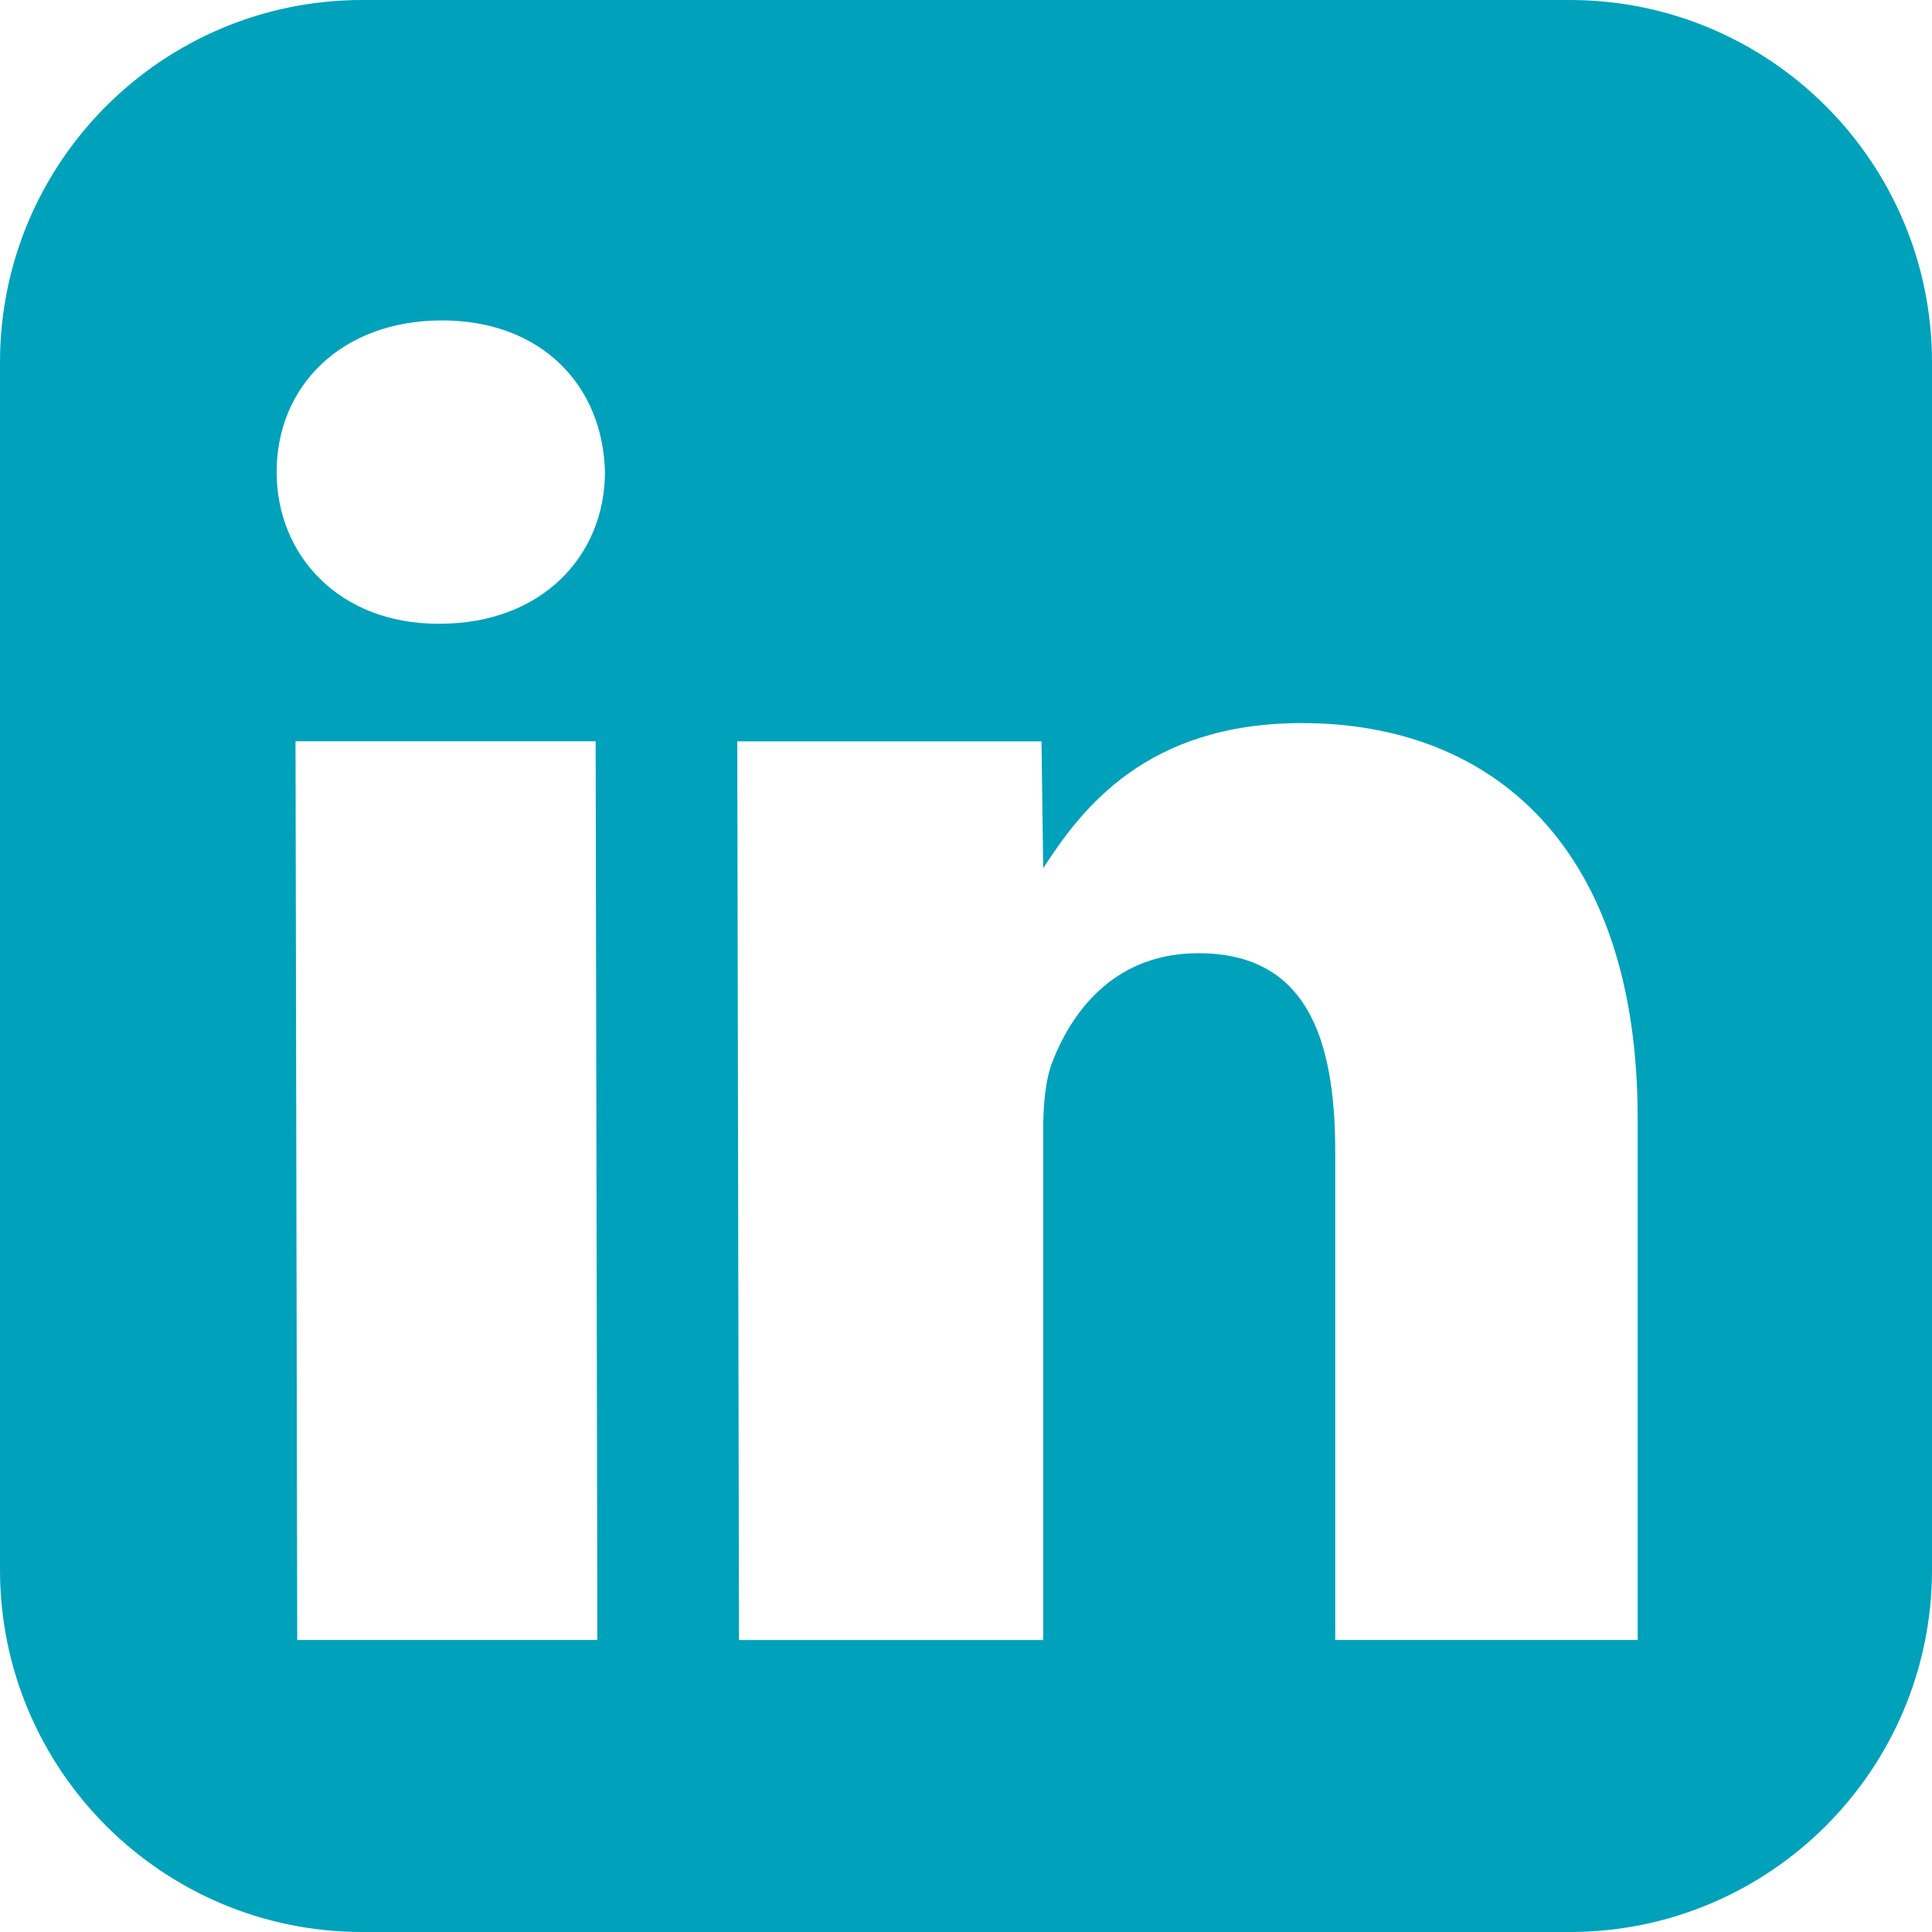
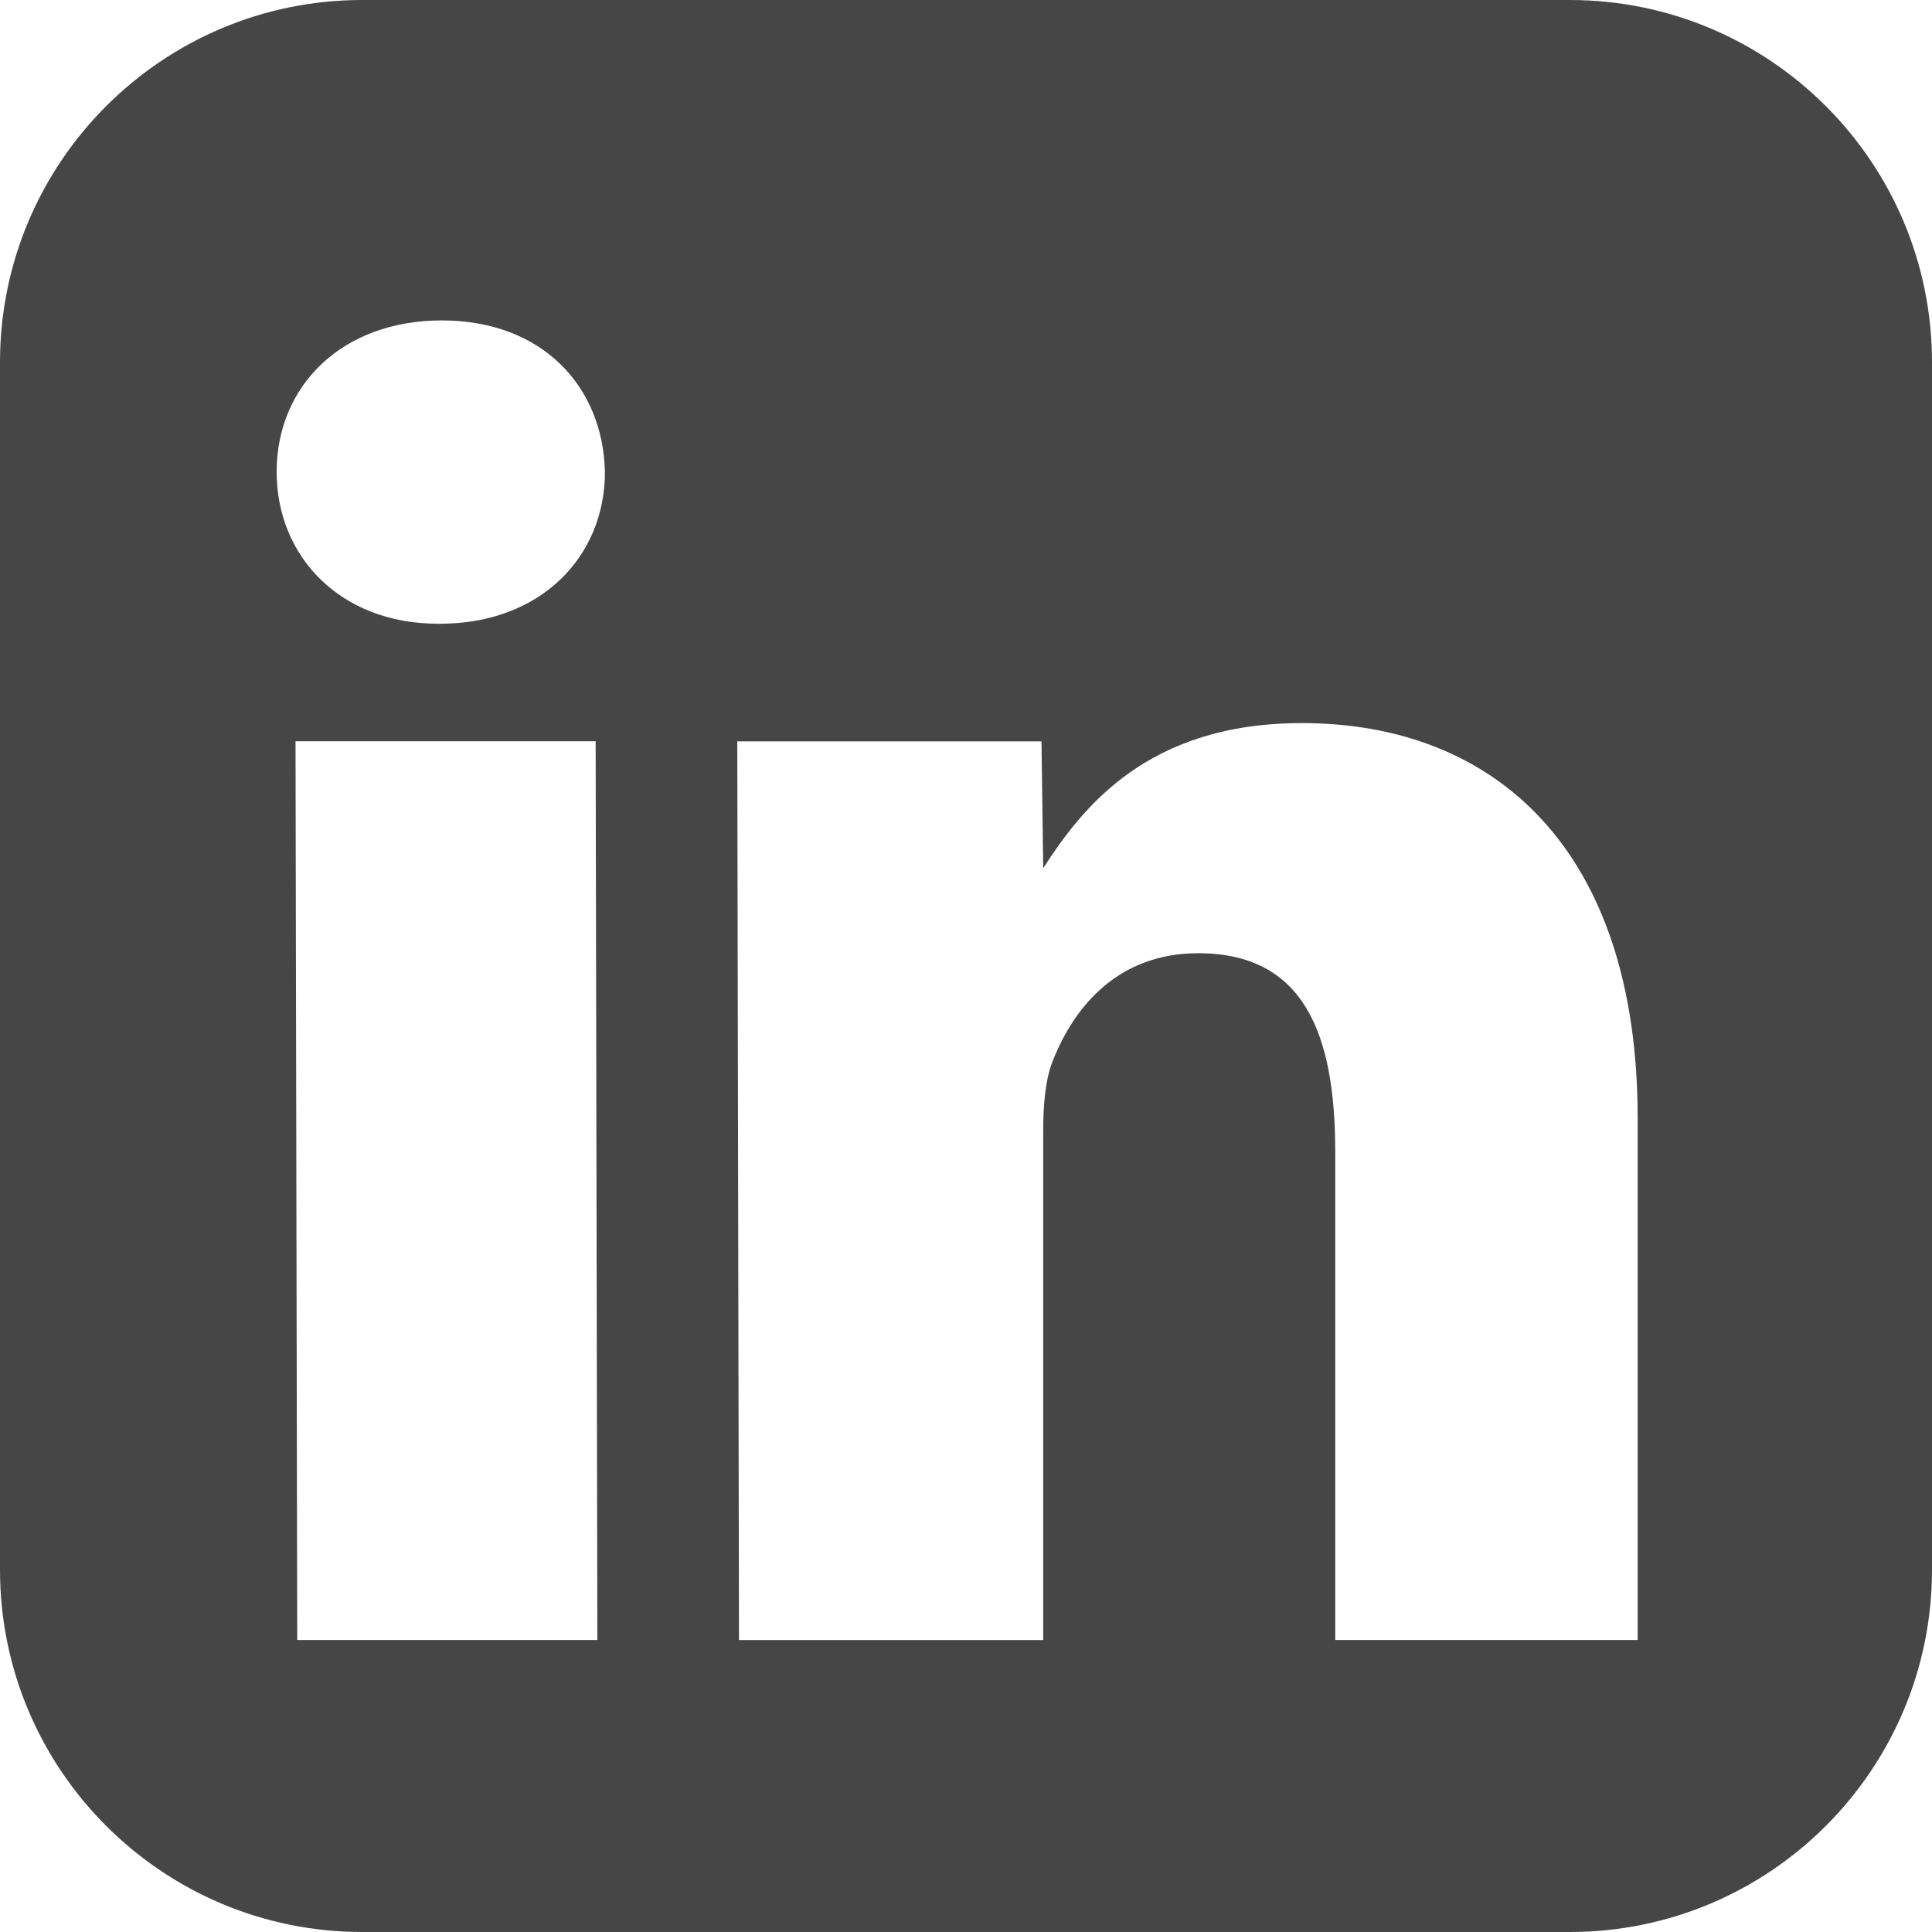
<svg xmlns="http://www.w3.org/2000/svg" width="50px" height="50px" version="1.1" viewBox="0 0 26 26">
-   <g fill="#00a1bb">
-     <path d="m21.125 0h-16.25c-2.691 0-4.875 2.184-4.875 4.875v16.25c0 2.691 2.184 4.875 4.875 4.875h16.25c2.691 0 4.875-2.184 4.875-4.875v-16.25c0-2.691-2.184-4.875-4.875-4.875zm-13.086 22.07h-4.039l-0.023-12.094h4.039zm-2.121-13.676h-0.023c-1.32 0-2.172-0.91-2.172-2.043 0-1.16 0.879-2.039 2.223-2.039s2.168 0.879 2.195 2.039c0 1.133-0.855 2.043-2.223 2.043zm16.125 13.676h-4.074v-6.57c0-1.59-0.422-2.672-1.844-2.672-1.086 0-1.672 0.73-1.953 1.438-0.105 0.254-0.133 0.602-0.133 0.957v6.848h-4.094l-0.023-12.094h4.094l0.023 1.707c0.523-0.809 1.395-1.953 3.481-1.953 2.586 0 4.519 1.688 4.519 5.316v7.023z" fill="#00a1bb" />
+   <g fill="#464646">
+     <path d="m21.125 0h-16.25c-2.691 0-4.875 2.184-4.875 4.875v16.25c0 2.691 2.184 4.875 4.875 4.875h16.25c2.691 0 4.875-2.184 4.875-4.875v-16.25c0-2.691-2.184-4.875-4.875-4.875zm-13.086 22.07h-4.039l-0.023-12.094h4.039zm-2.121-13.676h-0.023c-1.32 0-2.172-0.91-2.172-2.043 0-1.16 0.879-2.039 2.223-2.039s2.168 0.879 2.195 2.039c0 1.133-0.855 2.043-2.223 2.043zm16.125 13.676h-4.074v-6.57c0-1.59-0.422-2.672-1.844-2.672-1.086 0-1.672 0.73-1.953 1.438-0.105 0.254-0.133 0.602-0.133 0.957v6.848h-4.094l-0.023-12.094h4.094l0.023 1.707c0.523-0.809 1.395-1.953 3.481-1.953 2.586 0 4.519 1.688 4.519 5.316v7.023z" fill="#464646" />
  </g>
</svg>
